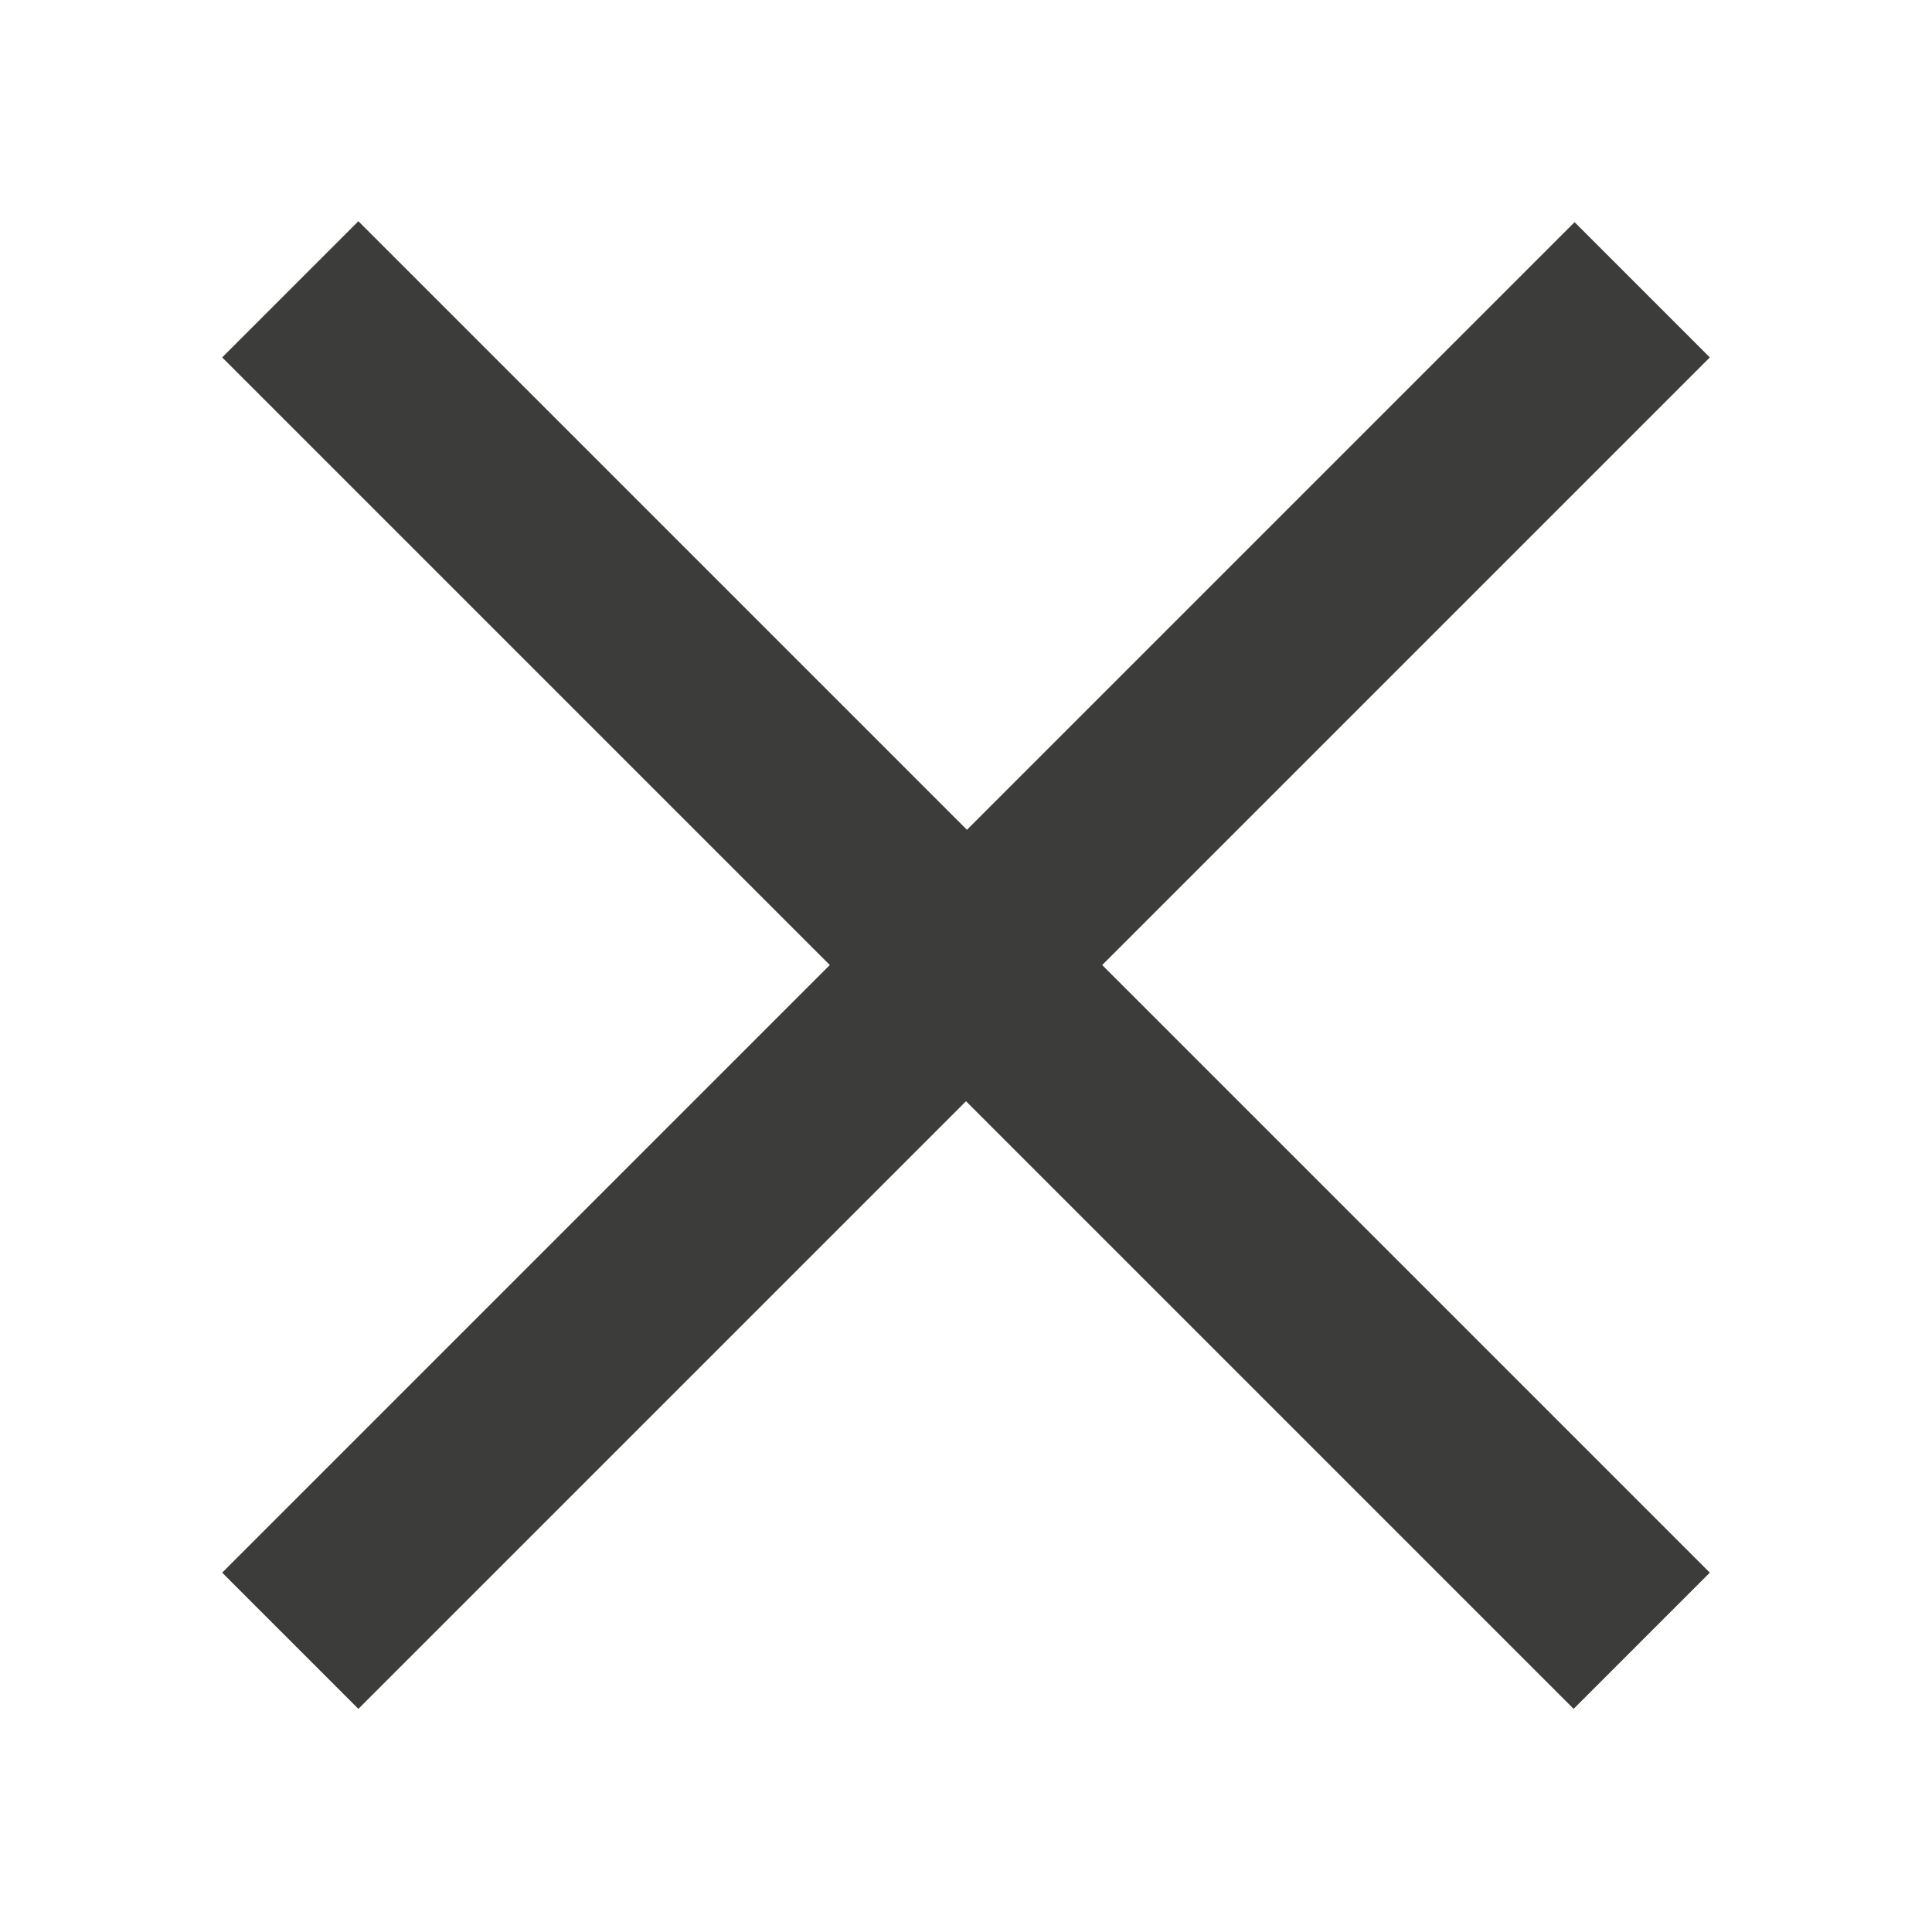
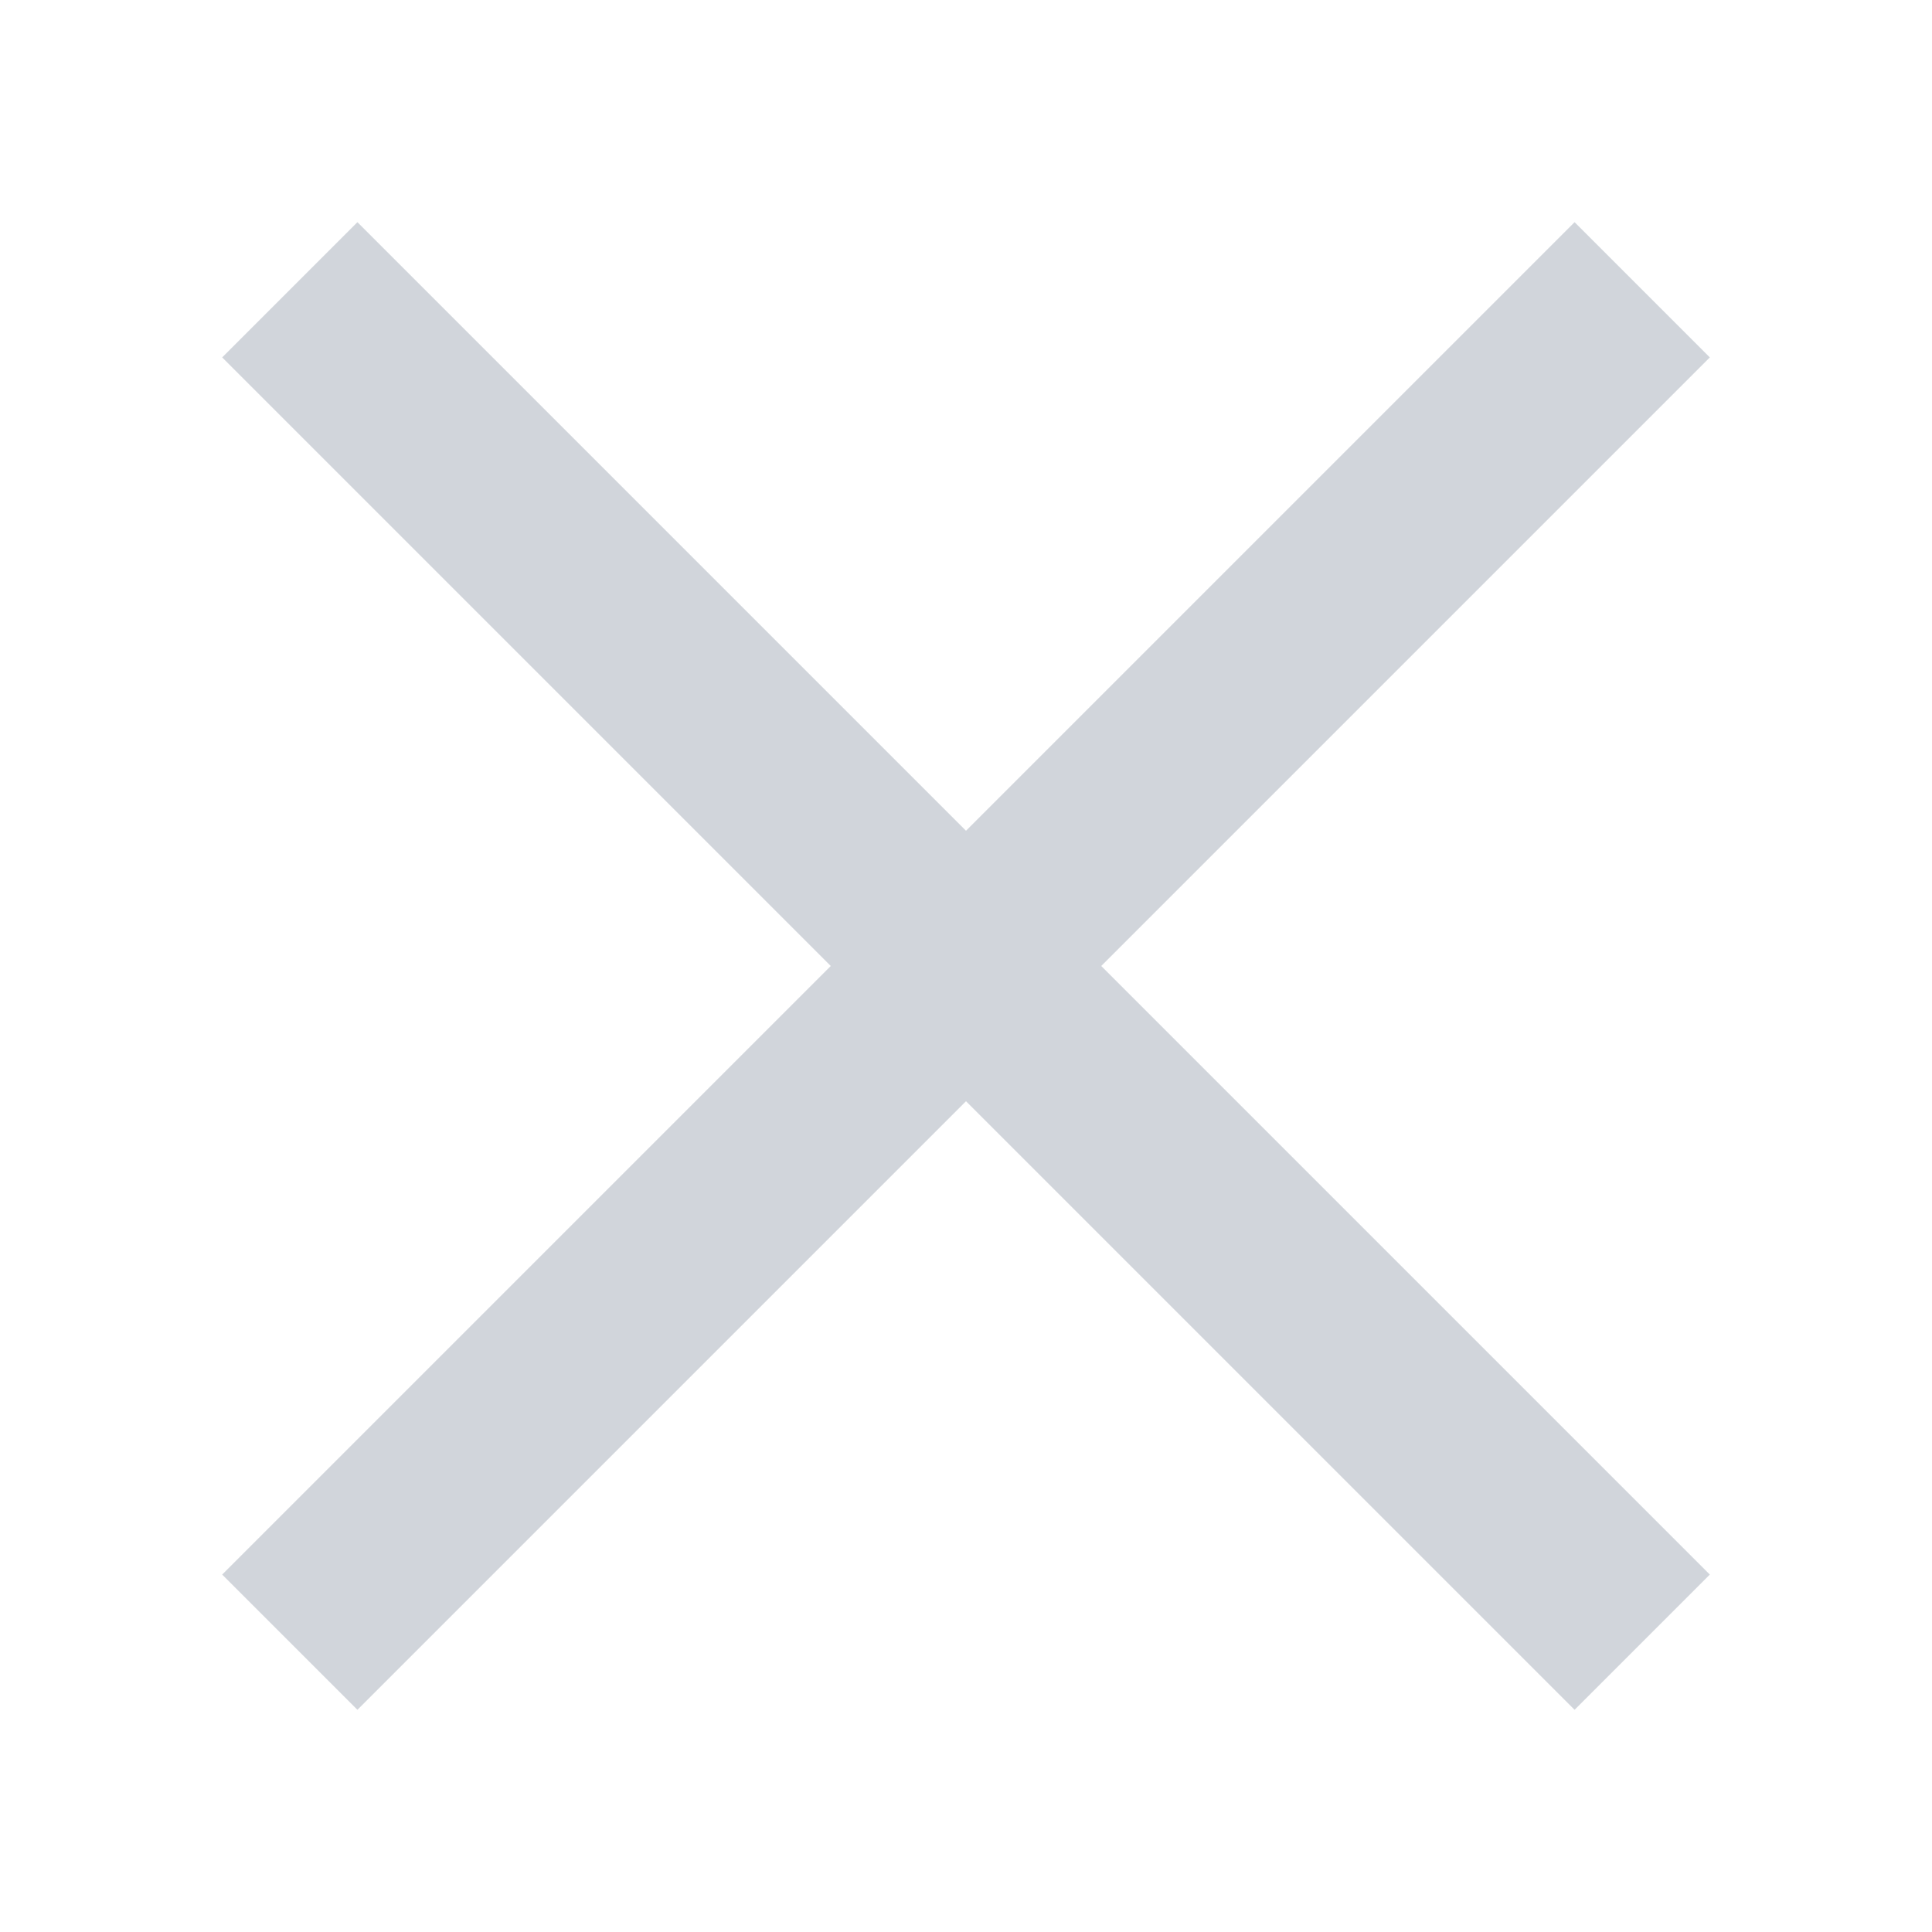
- <svg xmlns="http://www.w3.org/2000/svg" id="ic_close" data-name="ic close" viewBox="0 0 20 20">
-   <defs>
-     <style>
-       .cls-1 {
-         fill: none;
-       }
- 
-       .cls-2 {
-         fill: #3c3c3b;
-       }
-     </style>
-   </defs>
-   <path id="Path_18917" data-name="Path 18917" class="cls-2" d="m17.71,3.71l-1.41-1.41-6.29,6.29L3.71,2.29l-1.41,1.41,6.29,6.29-6.29,6.29,1.41,1.41,6.29-6.29,6.29,6.29,1.41-1.41-6.29-6.29,6.29-6.29Z" />
-   <path id="Rectangle_4530" data-name="Rectangle 4530" class="cls-1" d="m0,0h20v20H0V0Z" />
+ <svg xmlns="http://www.w3.org/2000/svg" version="1.1" id="ic_close" x="0px" y="0px" viewBox="0 0 20 20" style="enable-background:new 0 0 20 20;" xml:space="preserve">
+   <style type="text/css">
+ 	.st0{fill:#D1D5DB;}
+ </style>
+   <path id="Path_18917" class="st0" d="M17.7,3.7l-1.4-1.4L10,8.6L3.7,2.3L2.3,3.7L8.6,10l-6.3,6.3l1.4,1.4l6.3-6.3l6.3,6.3l1.4-1.4  L11.4,10L17.7,3.7z" />
</svg>
